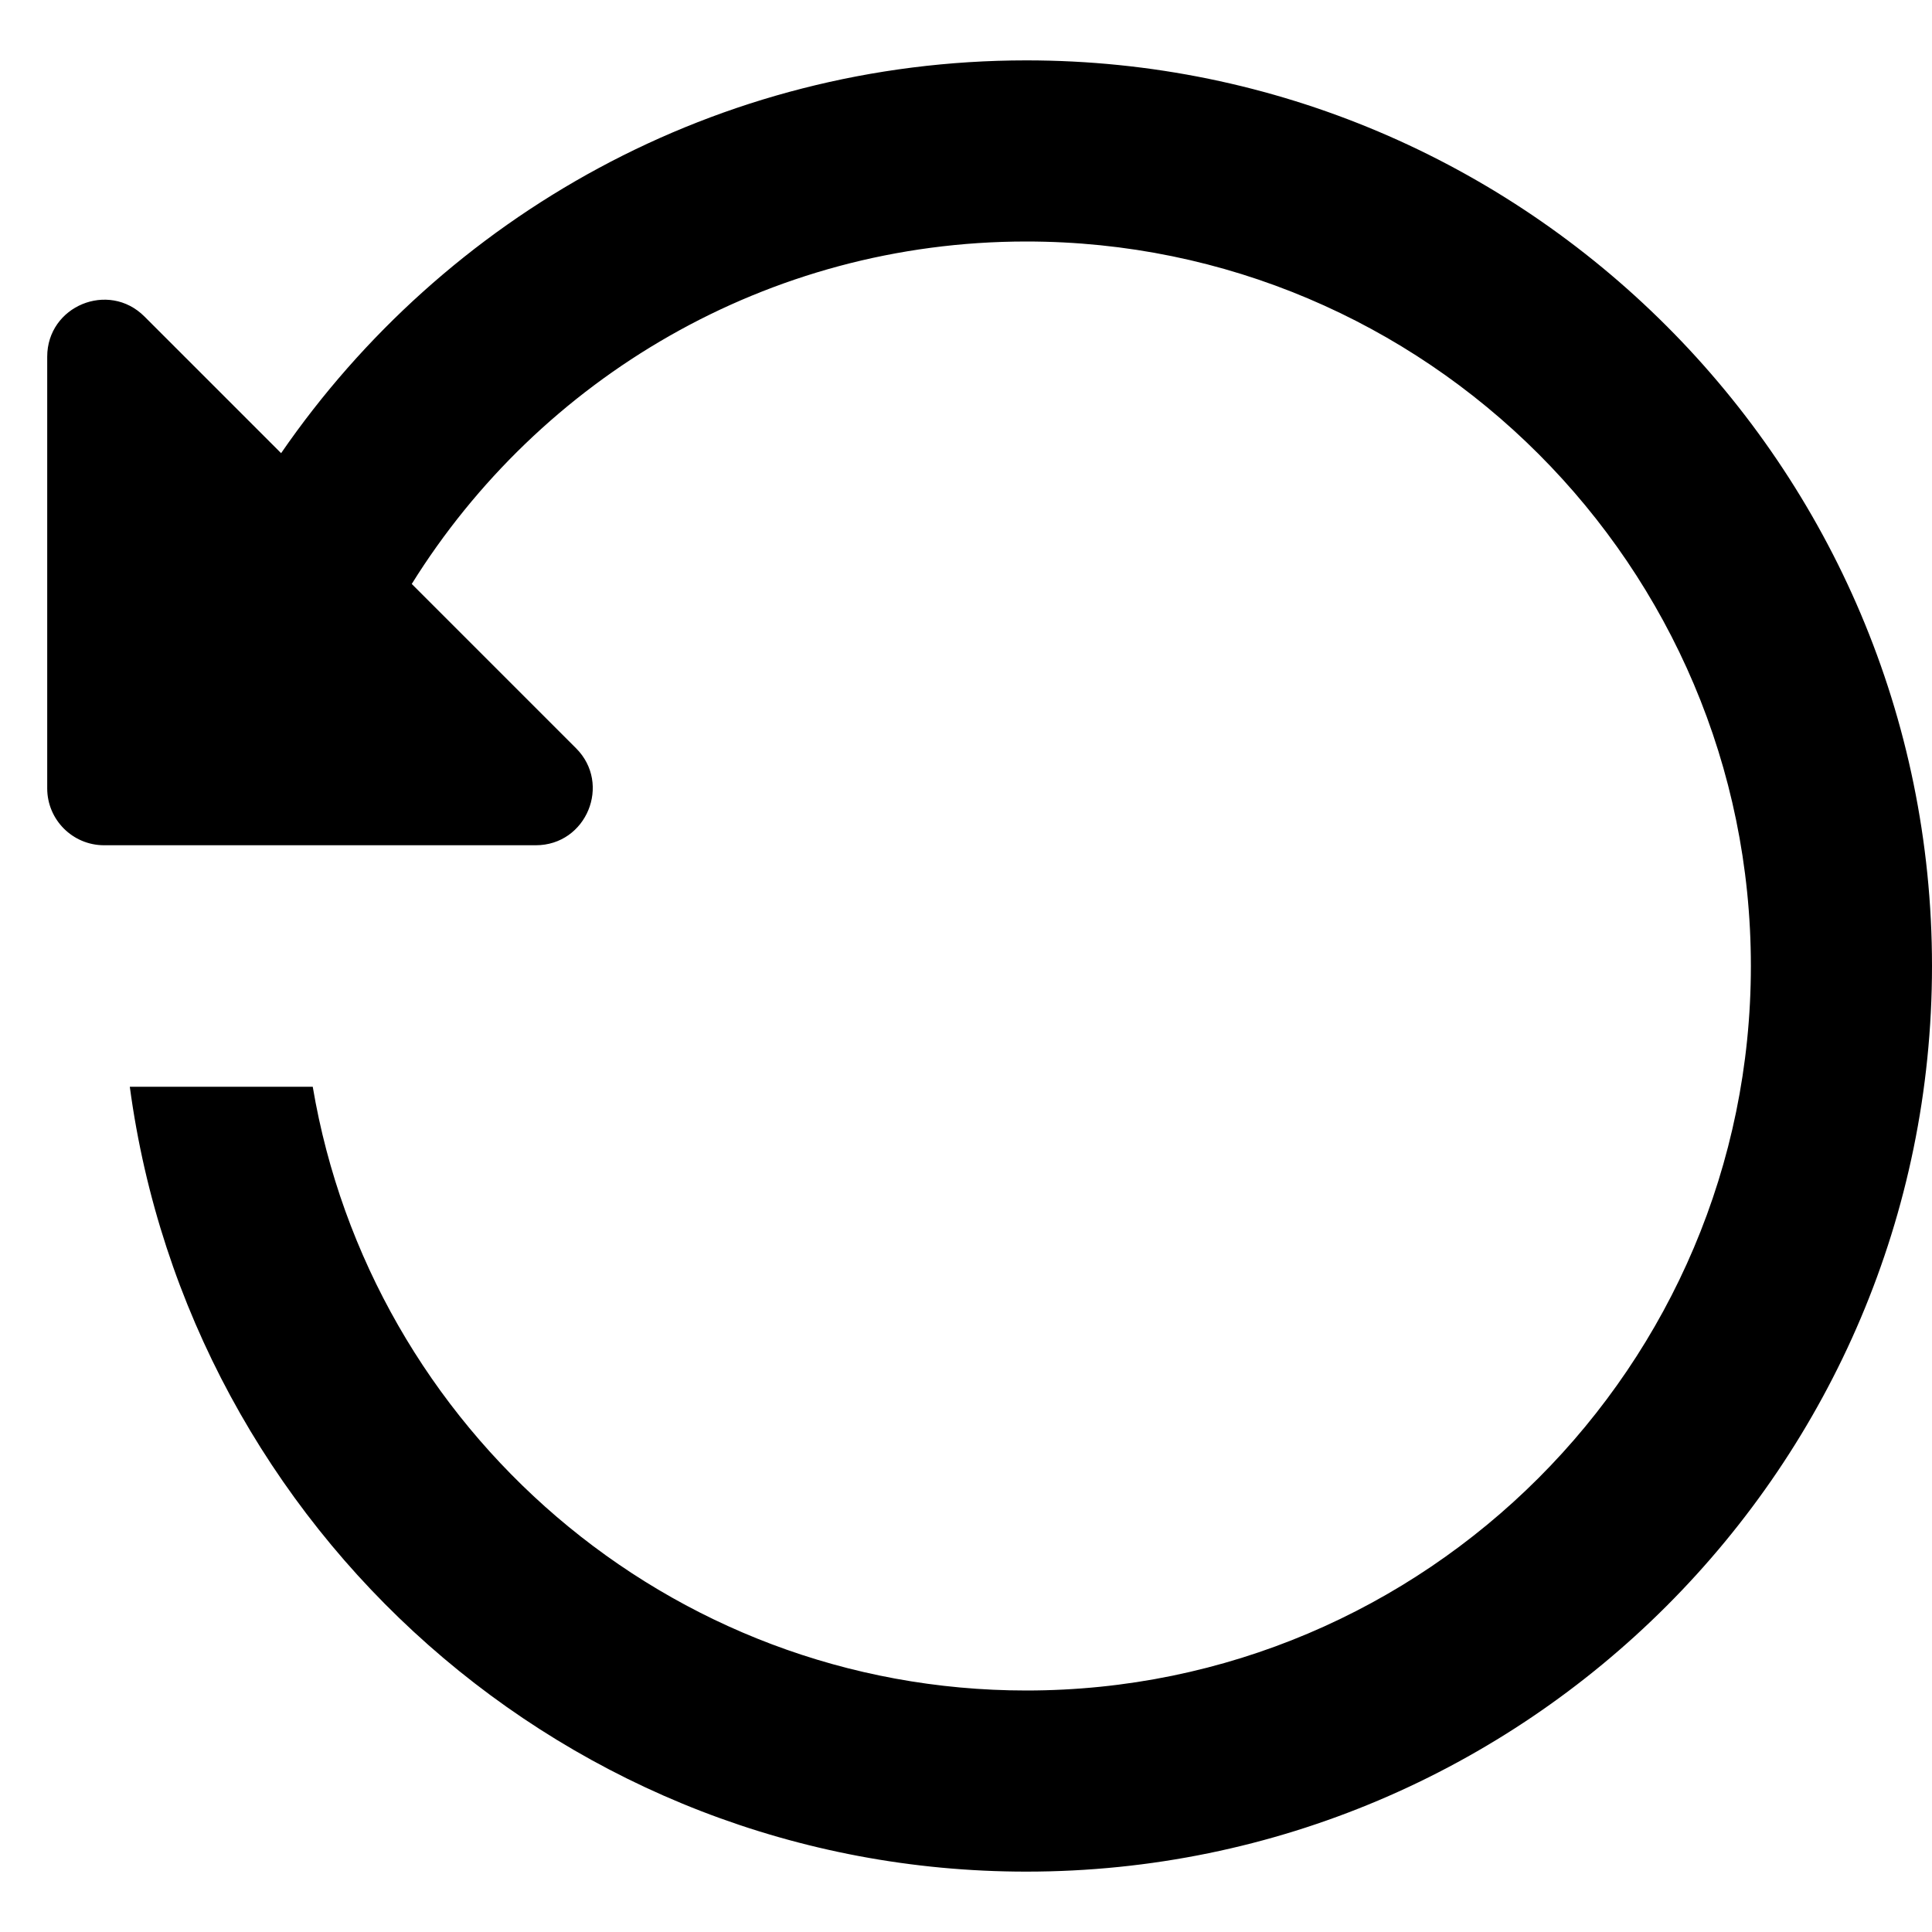
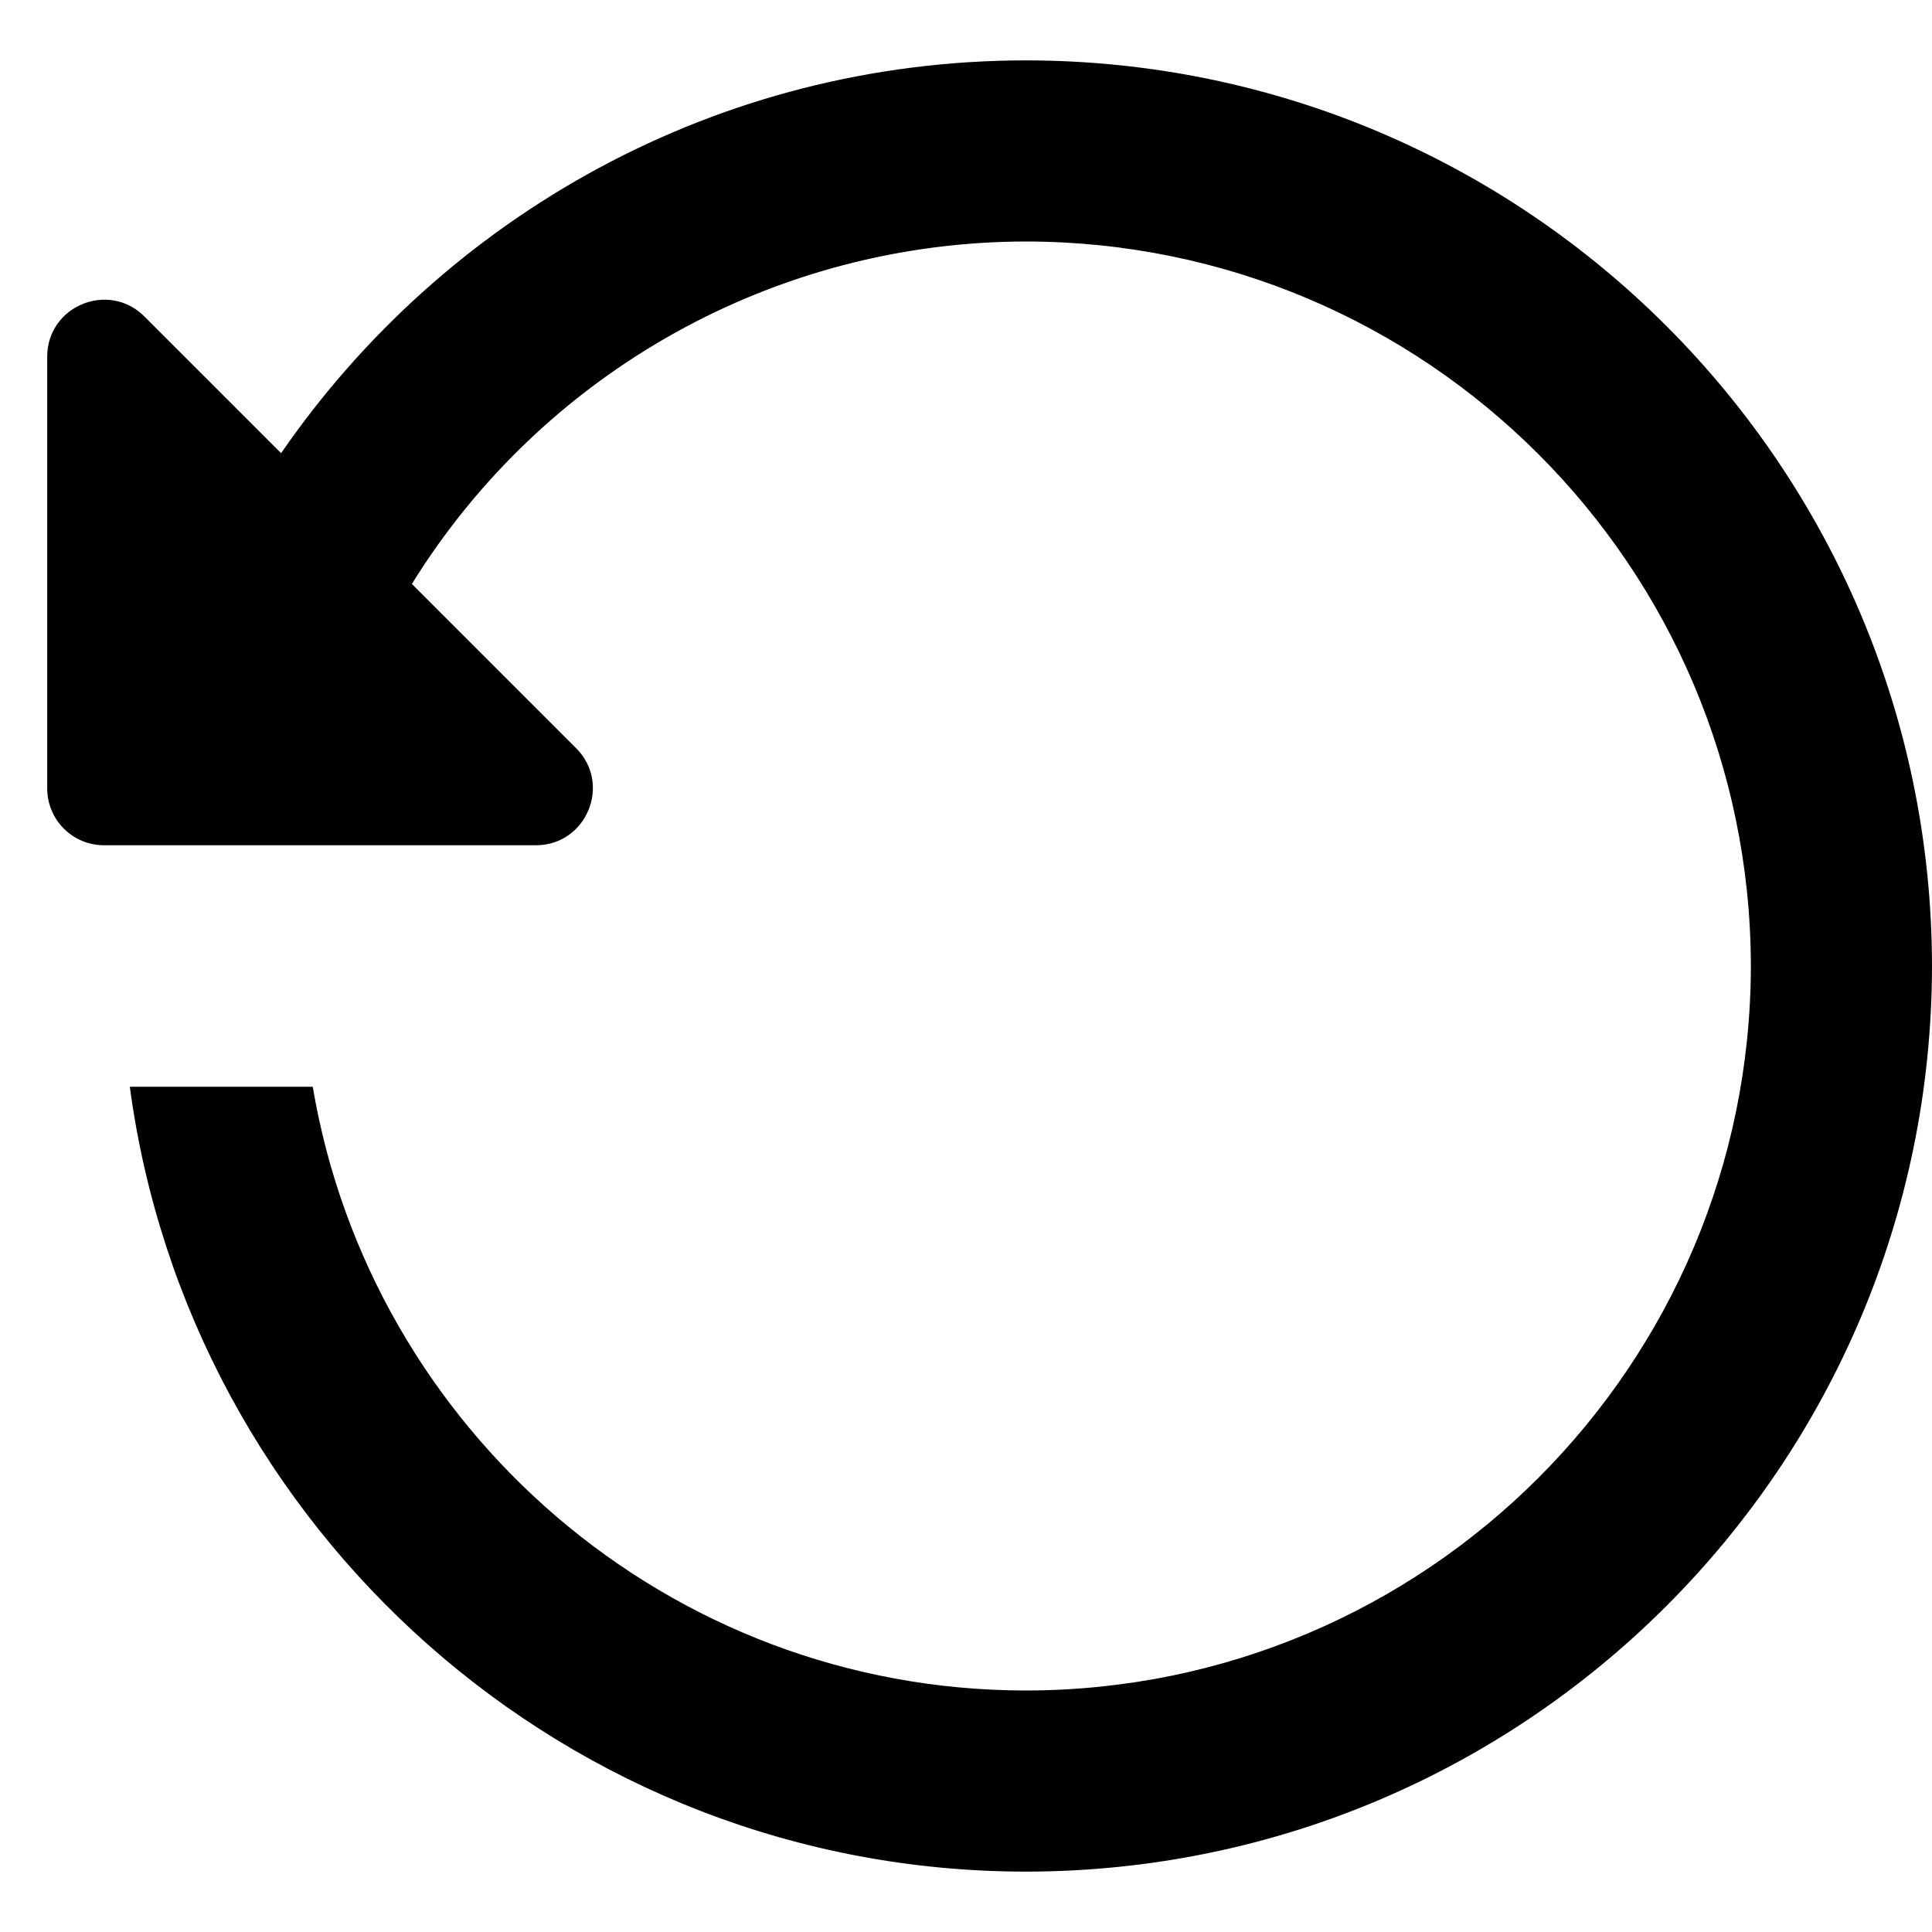
- <svg xmlns="http://www.w3.org/2000/svg" width="16" height="16" viewBox="0 0 16 16" fill="none">
-   <path d="M3.41 4.836L4.77 6.196C5.067 6.492 4.857 7 4.437 7H0.862C0.602 7 0.391 6.789 0.391 6.529V2.954C0.391 2.534 0.899 2.324 1.196 2.621L2.328 3.753C3.68 1.79 5.94 0.5 8.5 0.5C12.636 0.5 16 3.864 16 8C16 12.136 12.636 15.5 8.5 15.5C4.704 15.5 1.566 12.663 1.075 9H2.59C3.068 11.833 5.532 14 8.5 14C11.809 14 14.5 11.309 14.5 8C14.5 4.691 11.809 2 8.5 2C6.353 2 4.469 3.135 3.41 4.836Z" fill="black" />
+ <svg xmlns="http://www.w3.org/2000/svg" width="16" height="16" fill="none">
+   <path d="M3.411 4.836l1.36 1.36c.297.296.087.804-.333.804H.862a.47.47 0 0 1-.471-.471V2.954c0-.42.508-.63.805-.333l1.132 1.132C3.68 1.79 5.94.5 8.5.5A7.51 7.51 0 0 1 16 8a7.51 7.51 0 0 1-7.5 7.5c-3.796 0-6.934-2.837-7.425-6.5H2.59c.478 2.833 2.942 5 5.91 5a6.01 6.01 0 0 0 6-6 6.01 6.01 0 0 0-6-6 5.99 5.99 0 0 0-5.089 2.836z" fill="#000" />
</svg>
